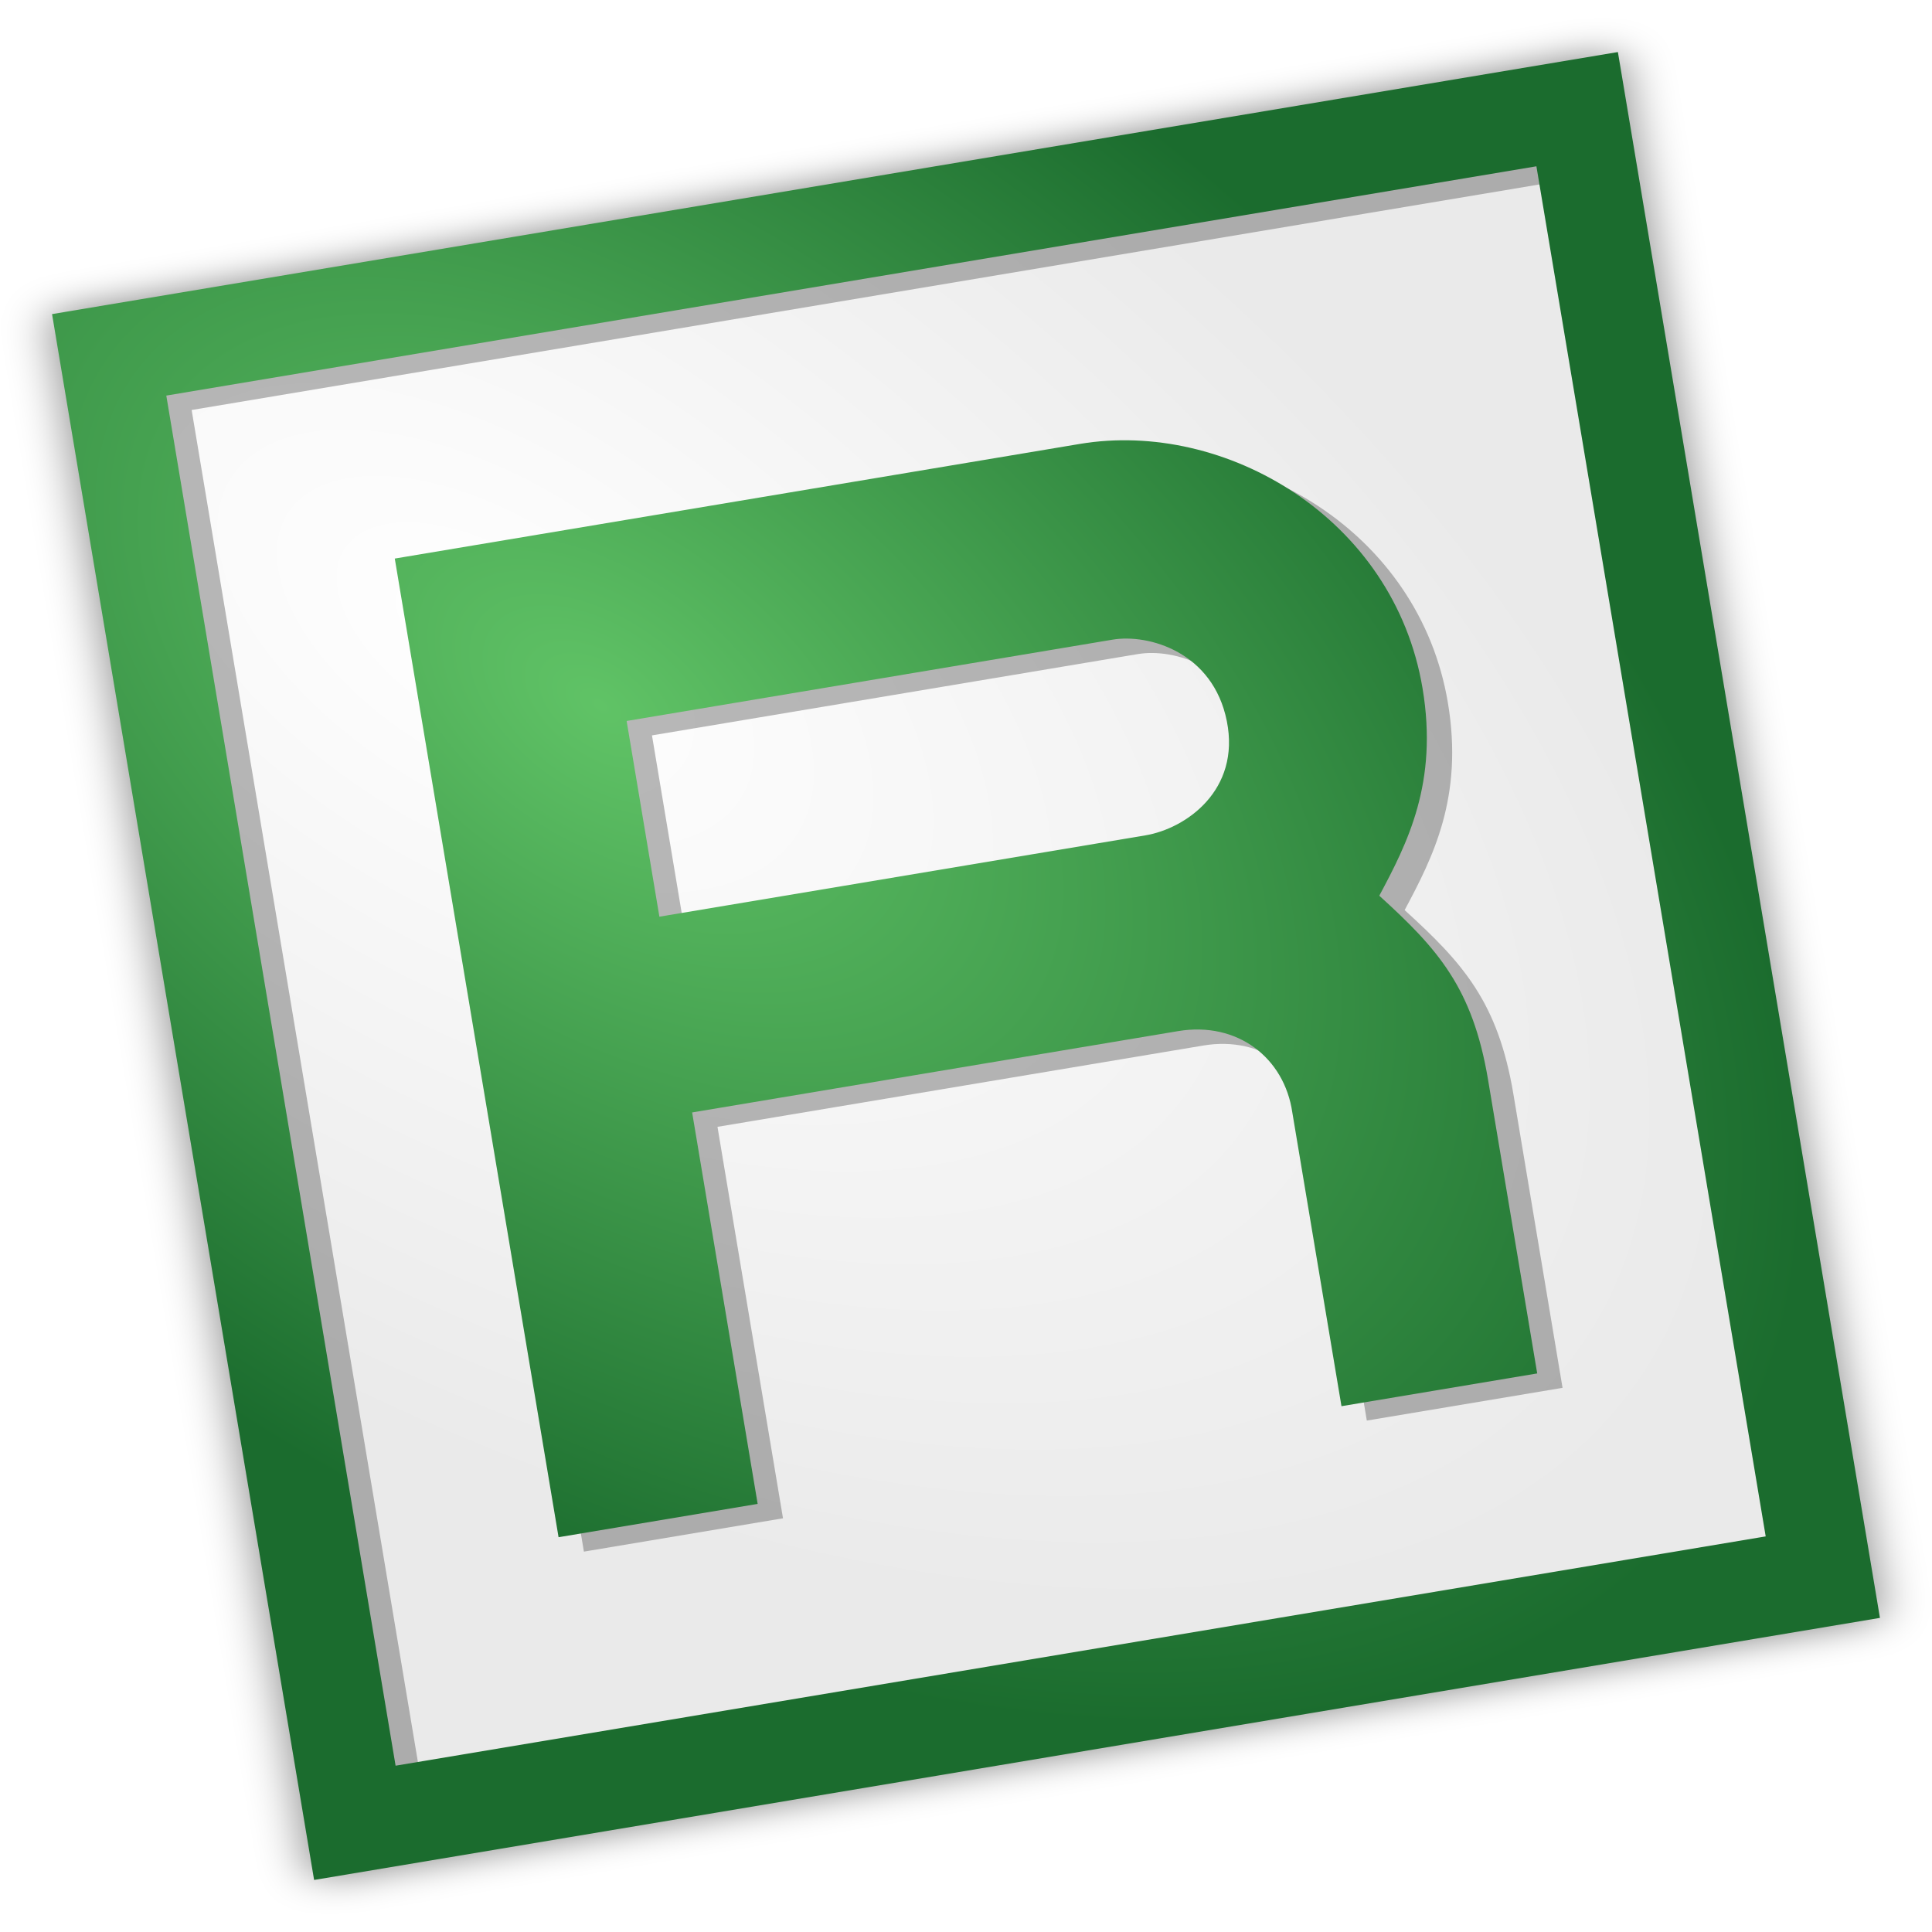
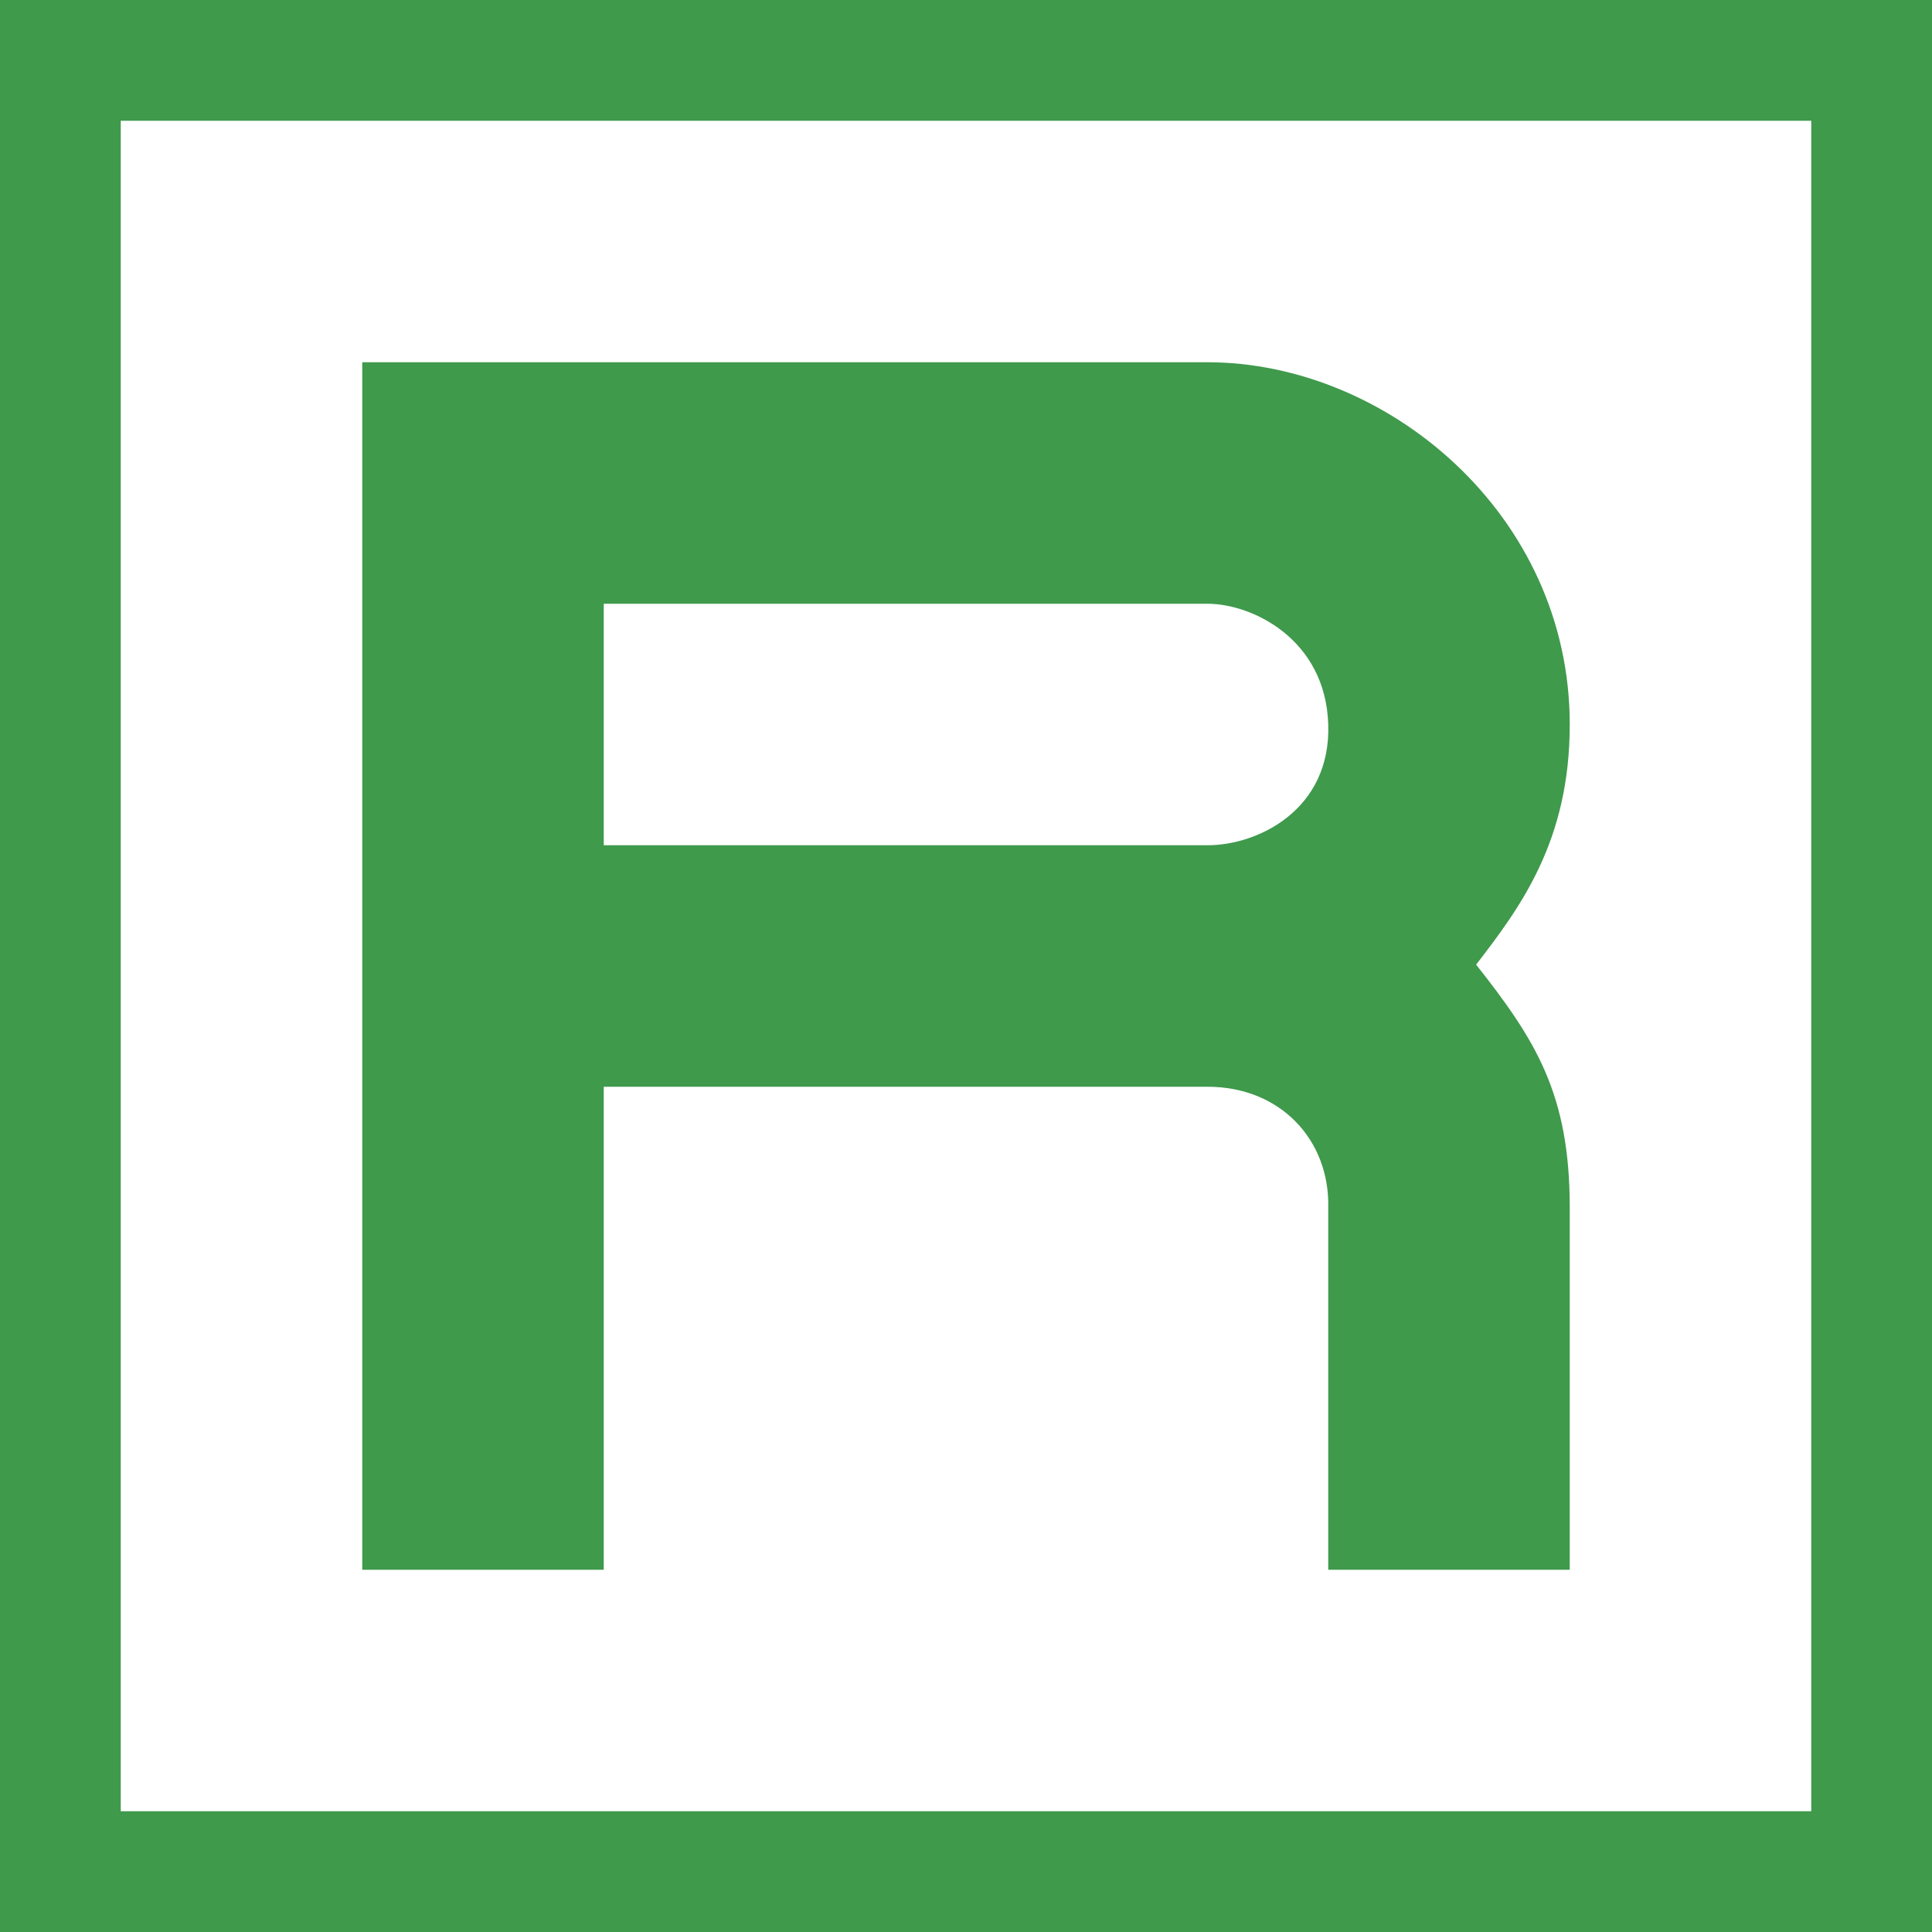
<svg xmlns="http://www.w3.org/2000/svg" xmlns:xlink="http://www.w3.org/1999/xlink" width="160" height="160" id="svg2" version="1.1">
  <defs id="defs4">
    <linearGradient id="linearGradient3844">
      <stop style="stop-color:#ffffff;stop-opacity:1;" offset="0" id="stop3846" />
      <stop style="stop-color:#eaeaea;stop-opacity:1;" offset="1" id="stop3848" />
    </linearGradient>
    <linearGradient id="linearGradient3834">
      <stop style="stop-color:#60c366;stop-opacity:1;" offset="0" id="stop3840" />
      <stop style="stop-color:#1b6c2e;stop-opacity:1;" offset="1" id="stop3842" />
    </linearGradient>
    <filter id="filter3826">
      <feGaussianBlur stdDeviation="2.025" id="feGaussianBlur3828" />
    </filter>
-     <radialGradient xlink:href="#linearGradient3834" id="radialGradient3893" gradientUnits="userSpaceOnUse" gradientTransform="matrix(1.228876,0.8692726,-0.5061925,0.7155959,465.297,232.9532)" cx="50" cy="942.362" fx="50" fy="942.362" r="75" />
-     <radialGradient xlink:href="#linearGradient3844" id="radialGradient3896" gradientUnits="userSpaceOnUse" gradientTransform="matrix(1.230689,1.091241,-0.5741892,0.6475642,-142.1999,867.9954)" cx="40.357" cy="41.471" fx="40.357" fy="41.471" r="70.714" />
+     <radialGradient xlink:href="#linearGradient3834" id="radialGradient3893" gradientUnits="userSpaceOnUse" gradientTransform="matrix(1.228876,0.8692726,-0.5061925,0.7155959,462.172,-87.04675)" cx="50" cy="942.362" fx="50" fy="942.362" r="75" />
+     <radialGradient xlink:href="#linearGradient3844" id="radialGradient3896" gradientUnits="userSpaceOnUse" gradientTransform="matrix(1.230689,1.091241,-0.5741892,0.6475642,-145.3249,547.9954)" cx="40.357" cy="41.471" fx="40.357" fy="41.471" r="70.714" />
+     <radialGradient xlink:href="#linearGradient3834-1" id="radialGradient3893-7" gradientUnits="userSpaceOnUse" gradientTransform="matrix(1.228876,0.8692726,-0.5061925,0.7155959,465.297,232.9532)" cx="50" cy="942.362" fx="50" fy="942.362" r="75" />
+     <linearGradient id="linearGradient3834-1">
+       <stop style="stop-color:#60c366;stop-opacity:1;" offset="0" id="stop3840-2" />
+       <stop style="stop-color:#1b6c2e;stop-opacity:1;" offset="1" id="stop3842-0" />
+     </linearGradient>
  </defs>
  <g id="layer1" transform="translate(0,-892.3622)">
-     <path style="opacity:0.496;fill:#000000;fill-opacity:1;fill-rule:nonzero;stroke:none;filter:url(#filter3826)" d="m 5,897.362 0,150 150,0 0,-150 z m 9.375,9.375 131.25,0 0,131.25 -131.25,0 z m 18.75,18.75 0,93.75 19.072,0 0,-37.5 46.553,0 c 5.681,0 9.492,4.146 9.375,9.375 l 0,28.125 18.75,0 0,-28.125 c 0,-8.81 -2.634,-12.98 -7.265,-18.855 3.435,-4.458 7.265,-9.592 7.265,-18.645 0,-16.384 -14.263,-28.125 -28.125,-28.125 z m 19.072,18.75 46.553,0 c 3.456,0 9.166,2.73 9.375,9.375 0.209,6.645 -5.479,9.375 -9.375,9.375 l -46.553,0 z" id="path2544-4-9" transform="matrix(0.864511,-0.1446819,0.1446819,0.864511,-129.844,143.319)" />
-     <rect style="color:#000000;fill:url(#radialGradient3896);fill-opacity:1;fill-rule:evenodd;stroke:none;stroke-width:20;marker:none;visibility:visible;display:inline;overflow:visible;enable-background:accumulate" id="rect3830" width="123.967" height="122.402" x="-143.267" y="911.498" transform="matrix(0.9862833,-0.1650613,0.1650613,0.9862833,0,0)" />
-     <path style="opacity:0.362;fill:#3d3d3d;fill-opacity:1;fill-rule:nonzero;stroke:none" d="M 6.41,919.569 30,1044.064 152.431,1022.362 130,898.938 z m 9.461,6.748 113.467,-18.989 18.989,113.466 -113.467,18.989 z m 18.922,13.497 13.564,81.047 16.488,-2.76 -5.426,-32.419 40.245,-6.735 c 4.912,-0.822 8.805,2.211 9.461,6.748 l 4.069,24.314 16.21,-2.713 -4.069,-24.314 c -1.275,-7.616 -4.155,-10.841 -9.009,-15.249 2.324,-4.351 4.893,-9.343 3.583,-17.17 -2.37,-14.164 -16.4,-22.251 -28.384,-20.245 z m 19.201,13.45 40.245,-6.735 c 2.988,-0.5 8.319,1.034 9.461,6.748 1.142,5.715 -3.381,8.898 -6.748,9.461 l -40.245,6.735 z" id="path2544-4-7-2" />
-     <path style="fill:url(#radialGradient3893);fill-opacity:1;fill-rule:nonzero;stroke:none" d="M 4.311,918.375 26.013,1048.052 155.689,1026.349 133.987,896.673 z m 9.461,6.748 113.467,-18.989 18.989,113.467 -113.467,18.989 z m 18.922,13.497 13.564,81.048 16.488,-2.759 -5.426,-32.419 40.245,-6.735 c 4.912,-0.822 8.805,2.211 9.461,6.748 l 4.069,24.314 16.21,-2.713 -4.069,-24.314 c -1.275,-7.616 -4.155,-10.841 -9.009,-15.249 2.324,-4.351 4.893,-9.343 3.583,-17.17 -2.37,-14.164 -16.4,-22.251 -28.384,-20.245 z m 19.201,13.45 40.245,-6.735 c 2.988,-0.5 8.319,1.034 9.461,6.748 1.142,5.715 -3.38,8.898 -6.748,9.461 l -40.245,6.735 z" id="path2544-4" />
+     <path style="opacity:0.496;fill:#000000;fill-opacity:1;fill-rule:nonzero;stroke:none;filter:url(#filter3826)" d="m 1.875,577.362 0,150 150,0 0,-150 z m 9.375,9.375 131.25,0 0,131.25 -131.25,0 z m 18.75,18.75 0,93.75 19.072,0 0,-37.5 46.553,0 c 5.681,0 9.492,4.146 9.375,9.375 l 0,28.125 18.75,0 0,-28.125 c 0,-8.81 -2.634,-12.98 -7.265,-18.855 3.435,-4.458 7.265,-9.592 7.265,-18.645 0,-16.384 -14.263,-28.125 -28.125,-28.125 z m 19.072,18.75 46.553,0 c 3.456,0 9.166,2.73 9.375,9.375 0.209,6.645 -5.479,9.375 -9.375,9.375 l -46.553,0 z" id="path2544-4-9" />
+     <rect style="color:#000000;fill:url(#radialGradient3896);fill-opacity:1;fill-rule:evenodd;stroke:none;stroke-width:20;marker:none;visibility:visible;display:inline;overflow:visible;enable-background:accumulate" id="rect3830" width="123.967" height="122.402" x="-146.392" y="591.498" />
+     <path style="opacity:0.362;fill:#3d3d3d;fill-opacity:1;fill-rule:nonzero;stroke:none" d="M 3.285,599.569 26.875,724.064 149.306,702.362 126.875,578.938 z m 9.461,6.748 113.467,-18.989 18.989,113.466 -113.467,18.989 z m 18.922,13.497 13.564,81.047 16.488,-2.76 -5.426,-32.419 40.245,-6.735 c 4.912,-0.822 8.805,2.211 9.461,6.748 l 4.069,24.314 16.21,-2.713 -4.069,-24.314 c -1.275,-7.616 -4.155,-10.841 -9.009,-15.249 2.324,-4.351 4.893,-9.343 3.583,-17.17 -2.37,-14.164 -16.4,-22.251 -28.384,-20.245 z m 19.201,13.45 40.245,-6.735 c 2.988,-0.5 8.319,1.034 9.461,6.748 1.142,5.715 -3.381,8.898 -6.748,9.461 l -40.245,6.735 z" id="path2544-4-7-2" />
+     <path style="fill:url(#radialGradient3893);fill-opacity:1;fill-rule:nonzero;stroke:none" d="M 1.186,598.375 22.888,728.052 152.564,706.349 130.862,576.673 z m 9.461,6.748 113.467,-18.989 18.989,113.467 -113.467,18.989 z m 18.922,13.497 13.564,81.048 16.488,-2.759 -5.426,-32.419 40.245,-6.735 c 4.912,-0.822 8.805,2.211 9.461,6.748 l 4.069,24.314 16.21,-2.713 -4.069,-24.314 c -1.275,-7.616 -4.155,-10.841 -9.009,-15.249 2.324,-4.351 4.893,-9.343 3.583,-17.17 -2.37,-14.164 -16.4,-22.251 -28.384,-20.245 z m 19.201,13.45 40.245,-6.735 c 2.988,-0.5 8.319,1.034 9.461,6.748 1.142,5.715 -3.38,8.898 -6.748,9.461 l -40.245,6.735 z" id="path2544-4" />
+     <path style="fill:#3f9a4c;fill-opacity:1;fill-rule:nonzero;stroke:none" d="m 0,892.362 0,160 160,0 0,-160 z m 10,10 140,0 0,140 -140,0 z m 20,20 L 30,1022.362 l 20,0 0,-40 50,0 c 6.059,0 10.123,4.423 10,10 l 4.4e-4,30 20,0 0,-30 c 0,-9.396 -2.812,-13.847 -7.753,-20.113 3.663,-4.755 7.754,-10.232 7.753,-19.887 -0.002,-17.48 -15.215,-30 -30,-30 z m 20,20 50,4.6e-4 c 3.686,3e-5 9.777,2.912 10,10 0.223,7.088 -5.845,10 -10,10 l -50,0 z" id="path2544-4-6" />
  </g>
</svg>
